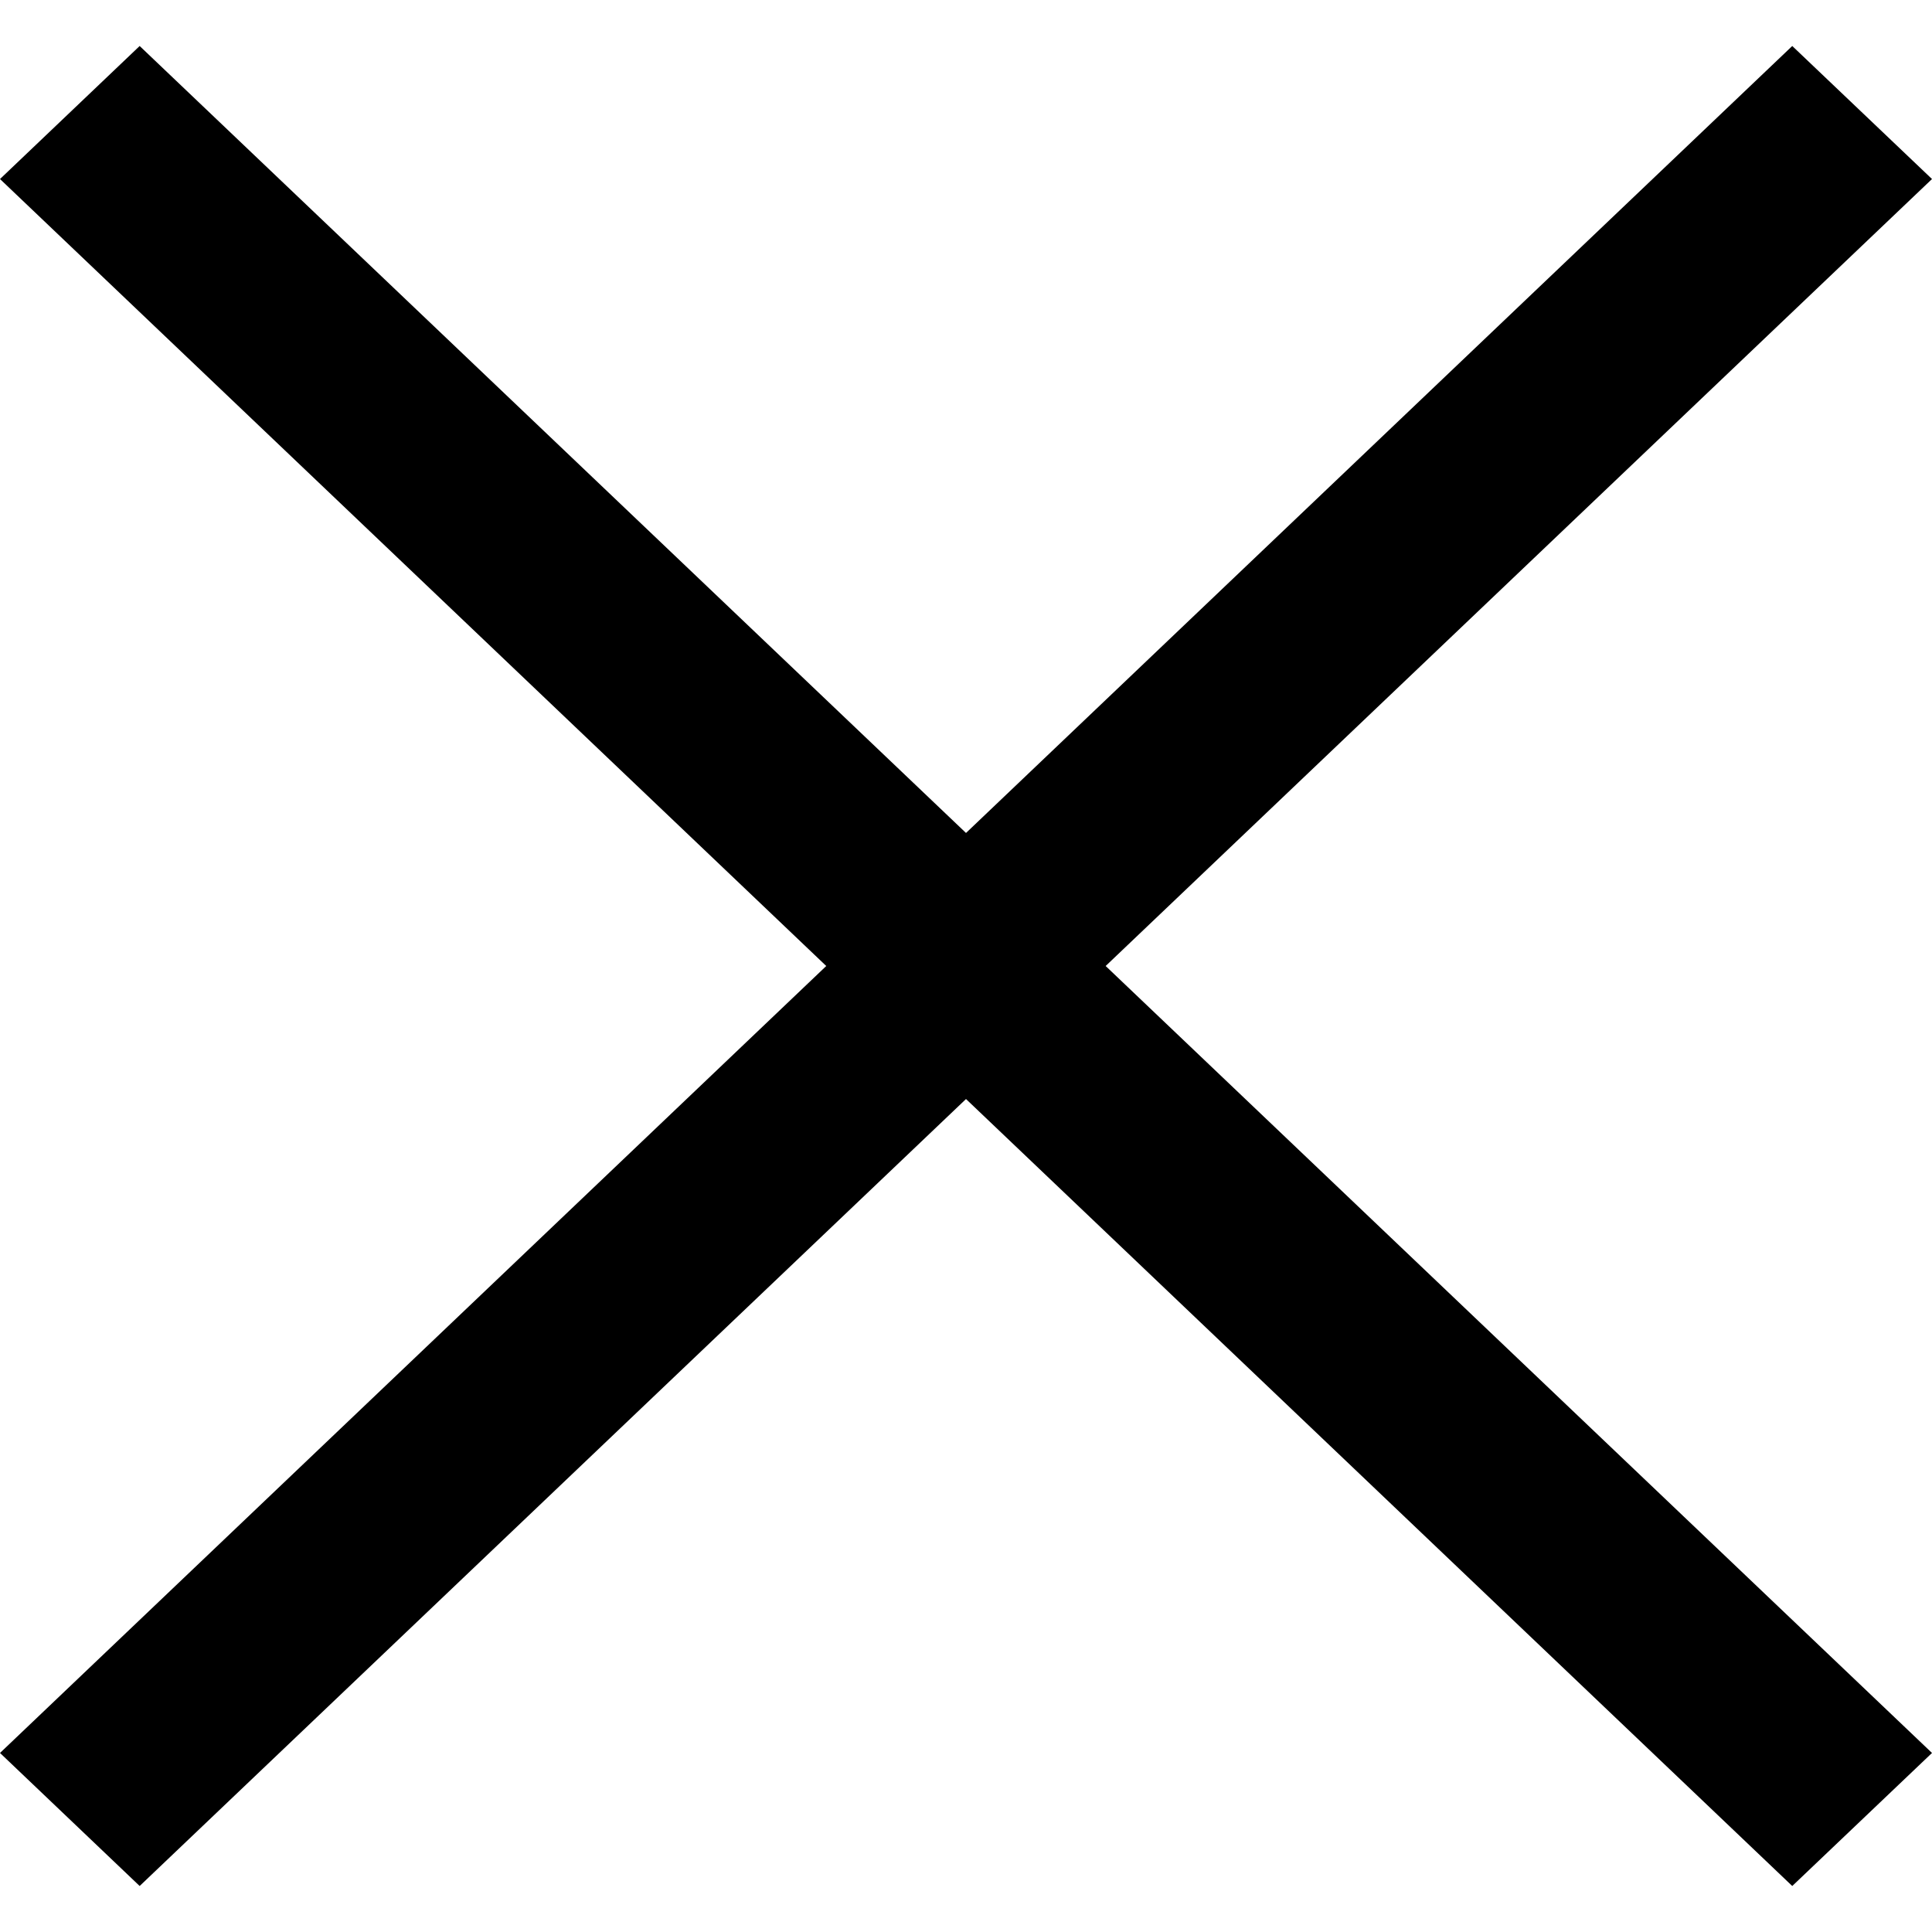
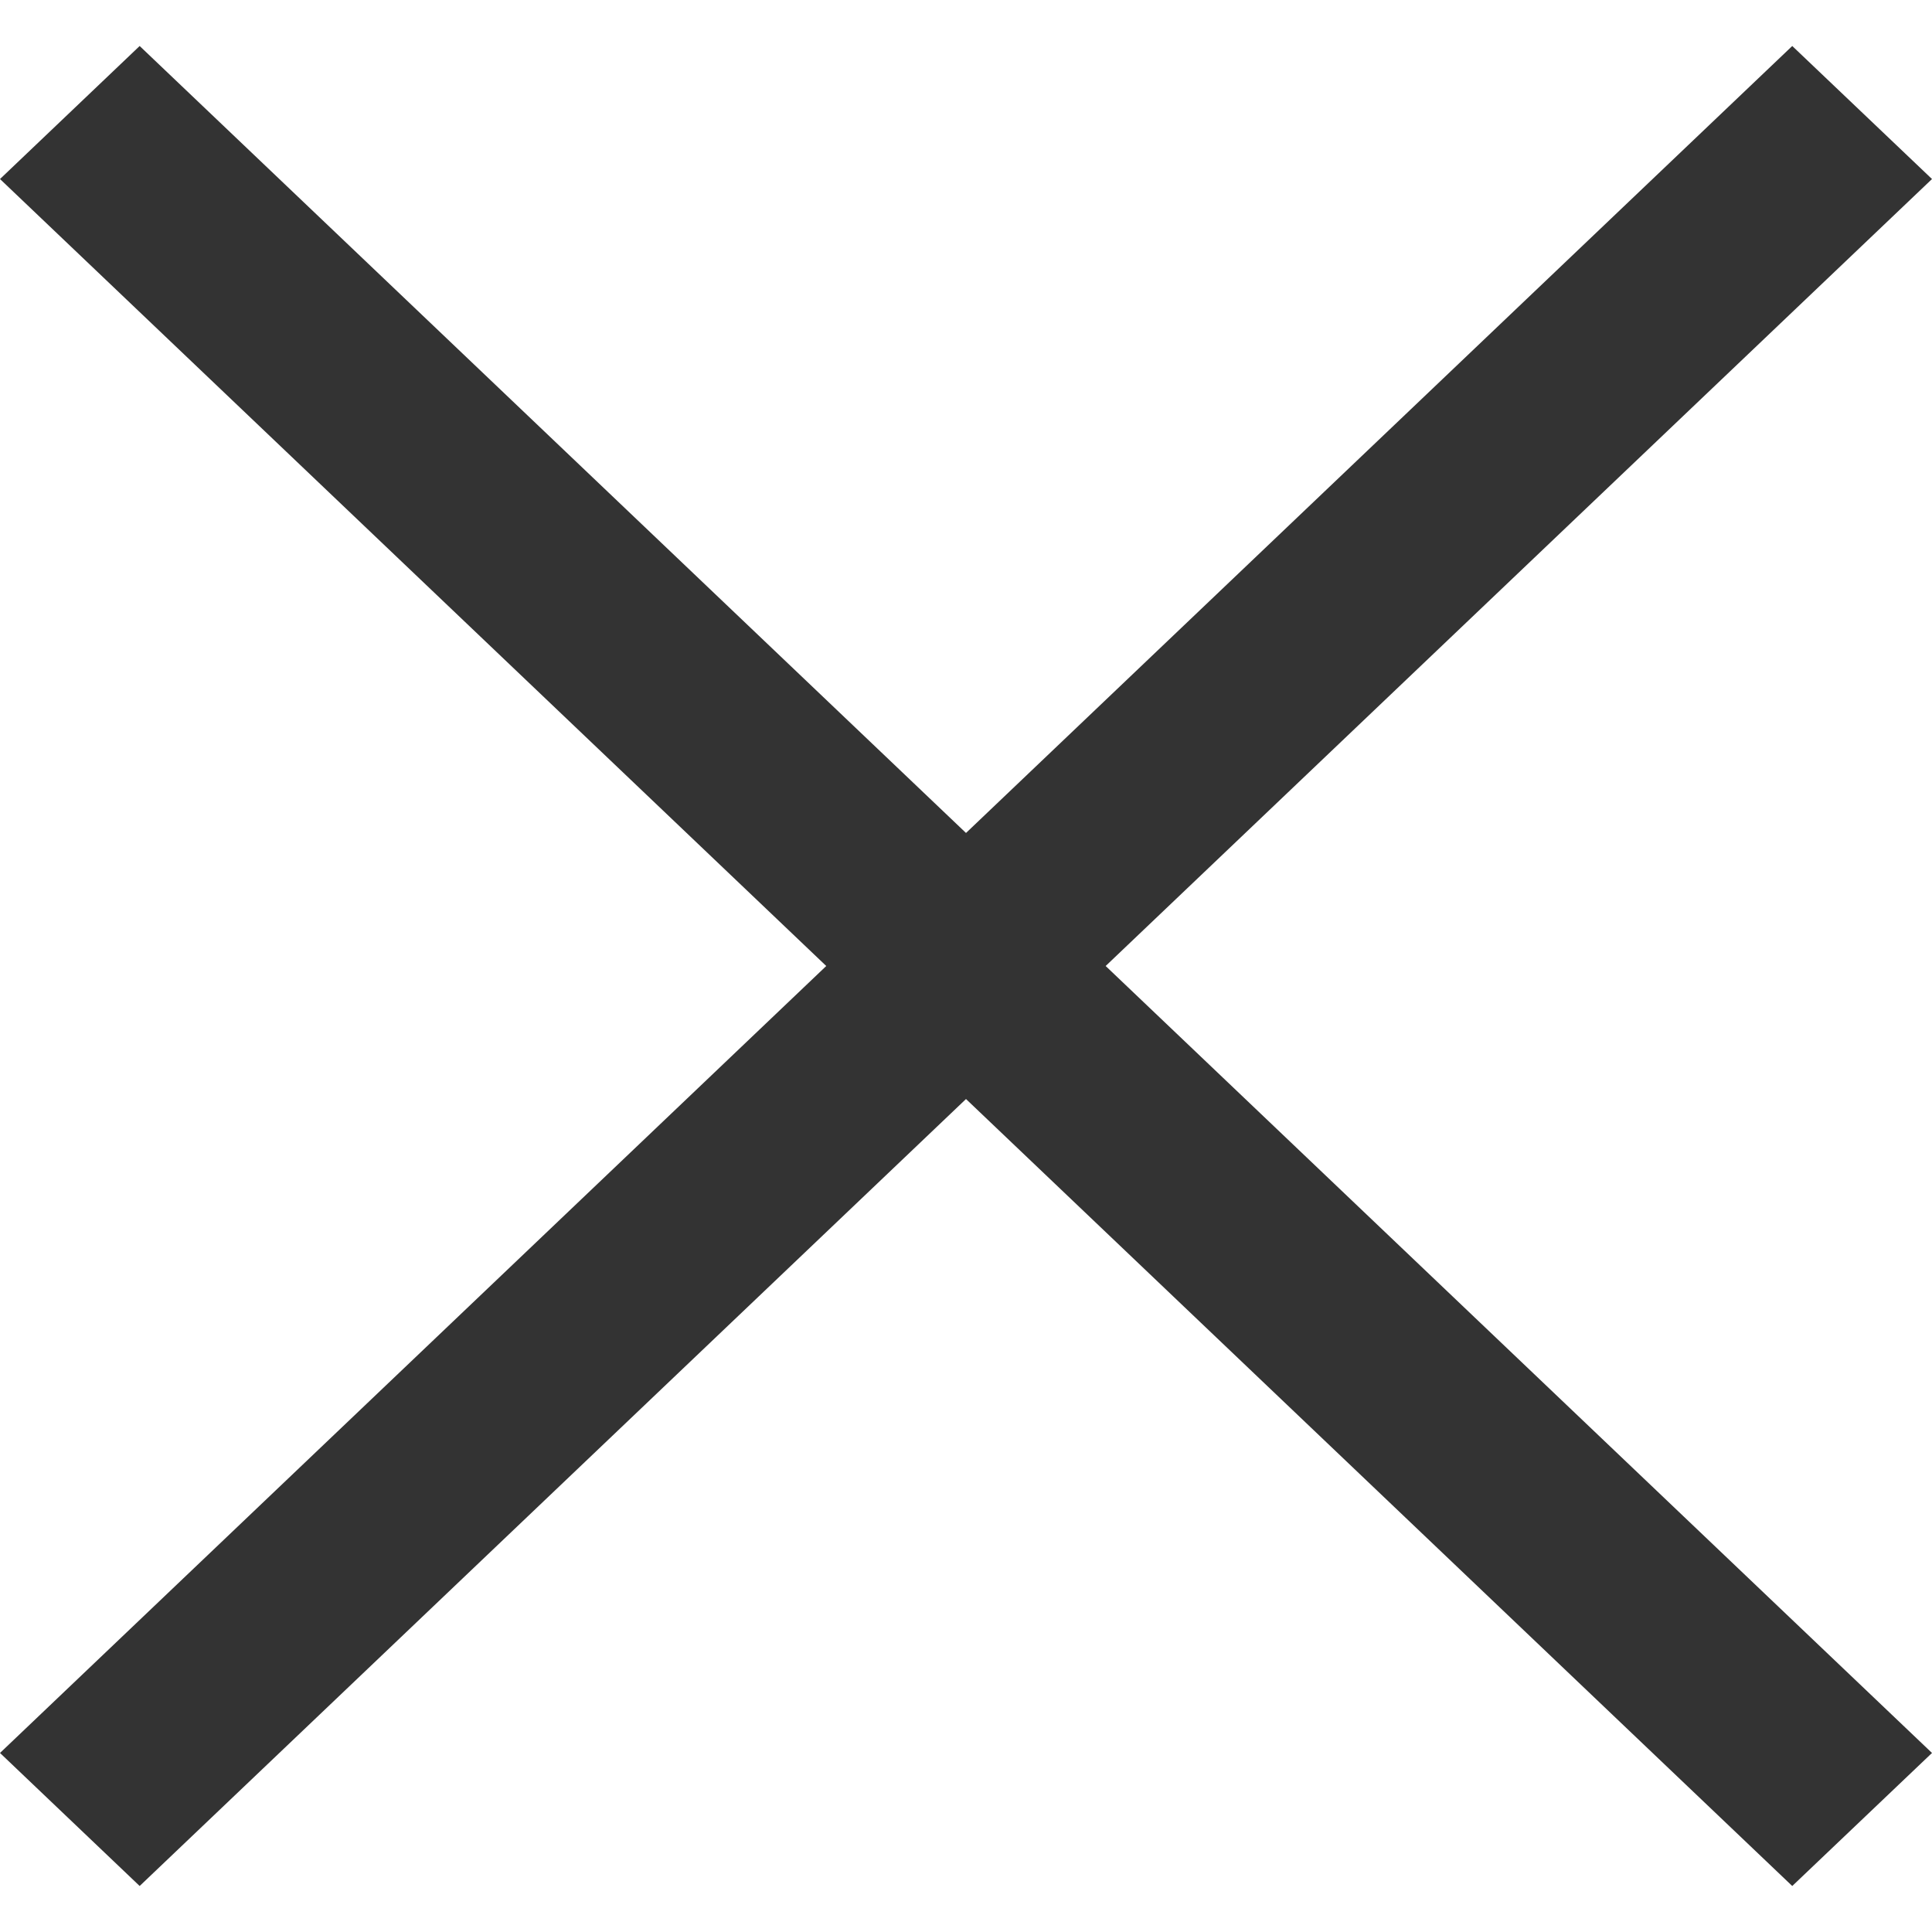
<svg xmlns="http://www.w3.org/2000/svg" width="800px" height="800px" viewBox="0 -0.5 21 21" version="1.1">
  <defs>

</defs>
  <g id="Page-1" stroke="none" stroke-width="1" fill="none" fill-rule="evenodd">
-     <g id="Dribbble-Light-Preview" transform="translate(-419, -240)" fill="#000000">
+     <g id="Dribbble-Light-Preview" transform="translate(-419, -240)" fill="#333333">
      <g id="icons" transform="translate(56, 160)">
        <polygon id="close-[#1511]" points="375.018 90 384 98.554 382.481 100 373.5 91.446 364.518 100 363 98.554 371.981 90 363 81.446 364.518 80 373.5 88.554 382.481 80 384 81.446">

</polygon>
      </g>
    </g>
  </g>
</svg>
